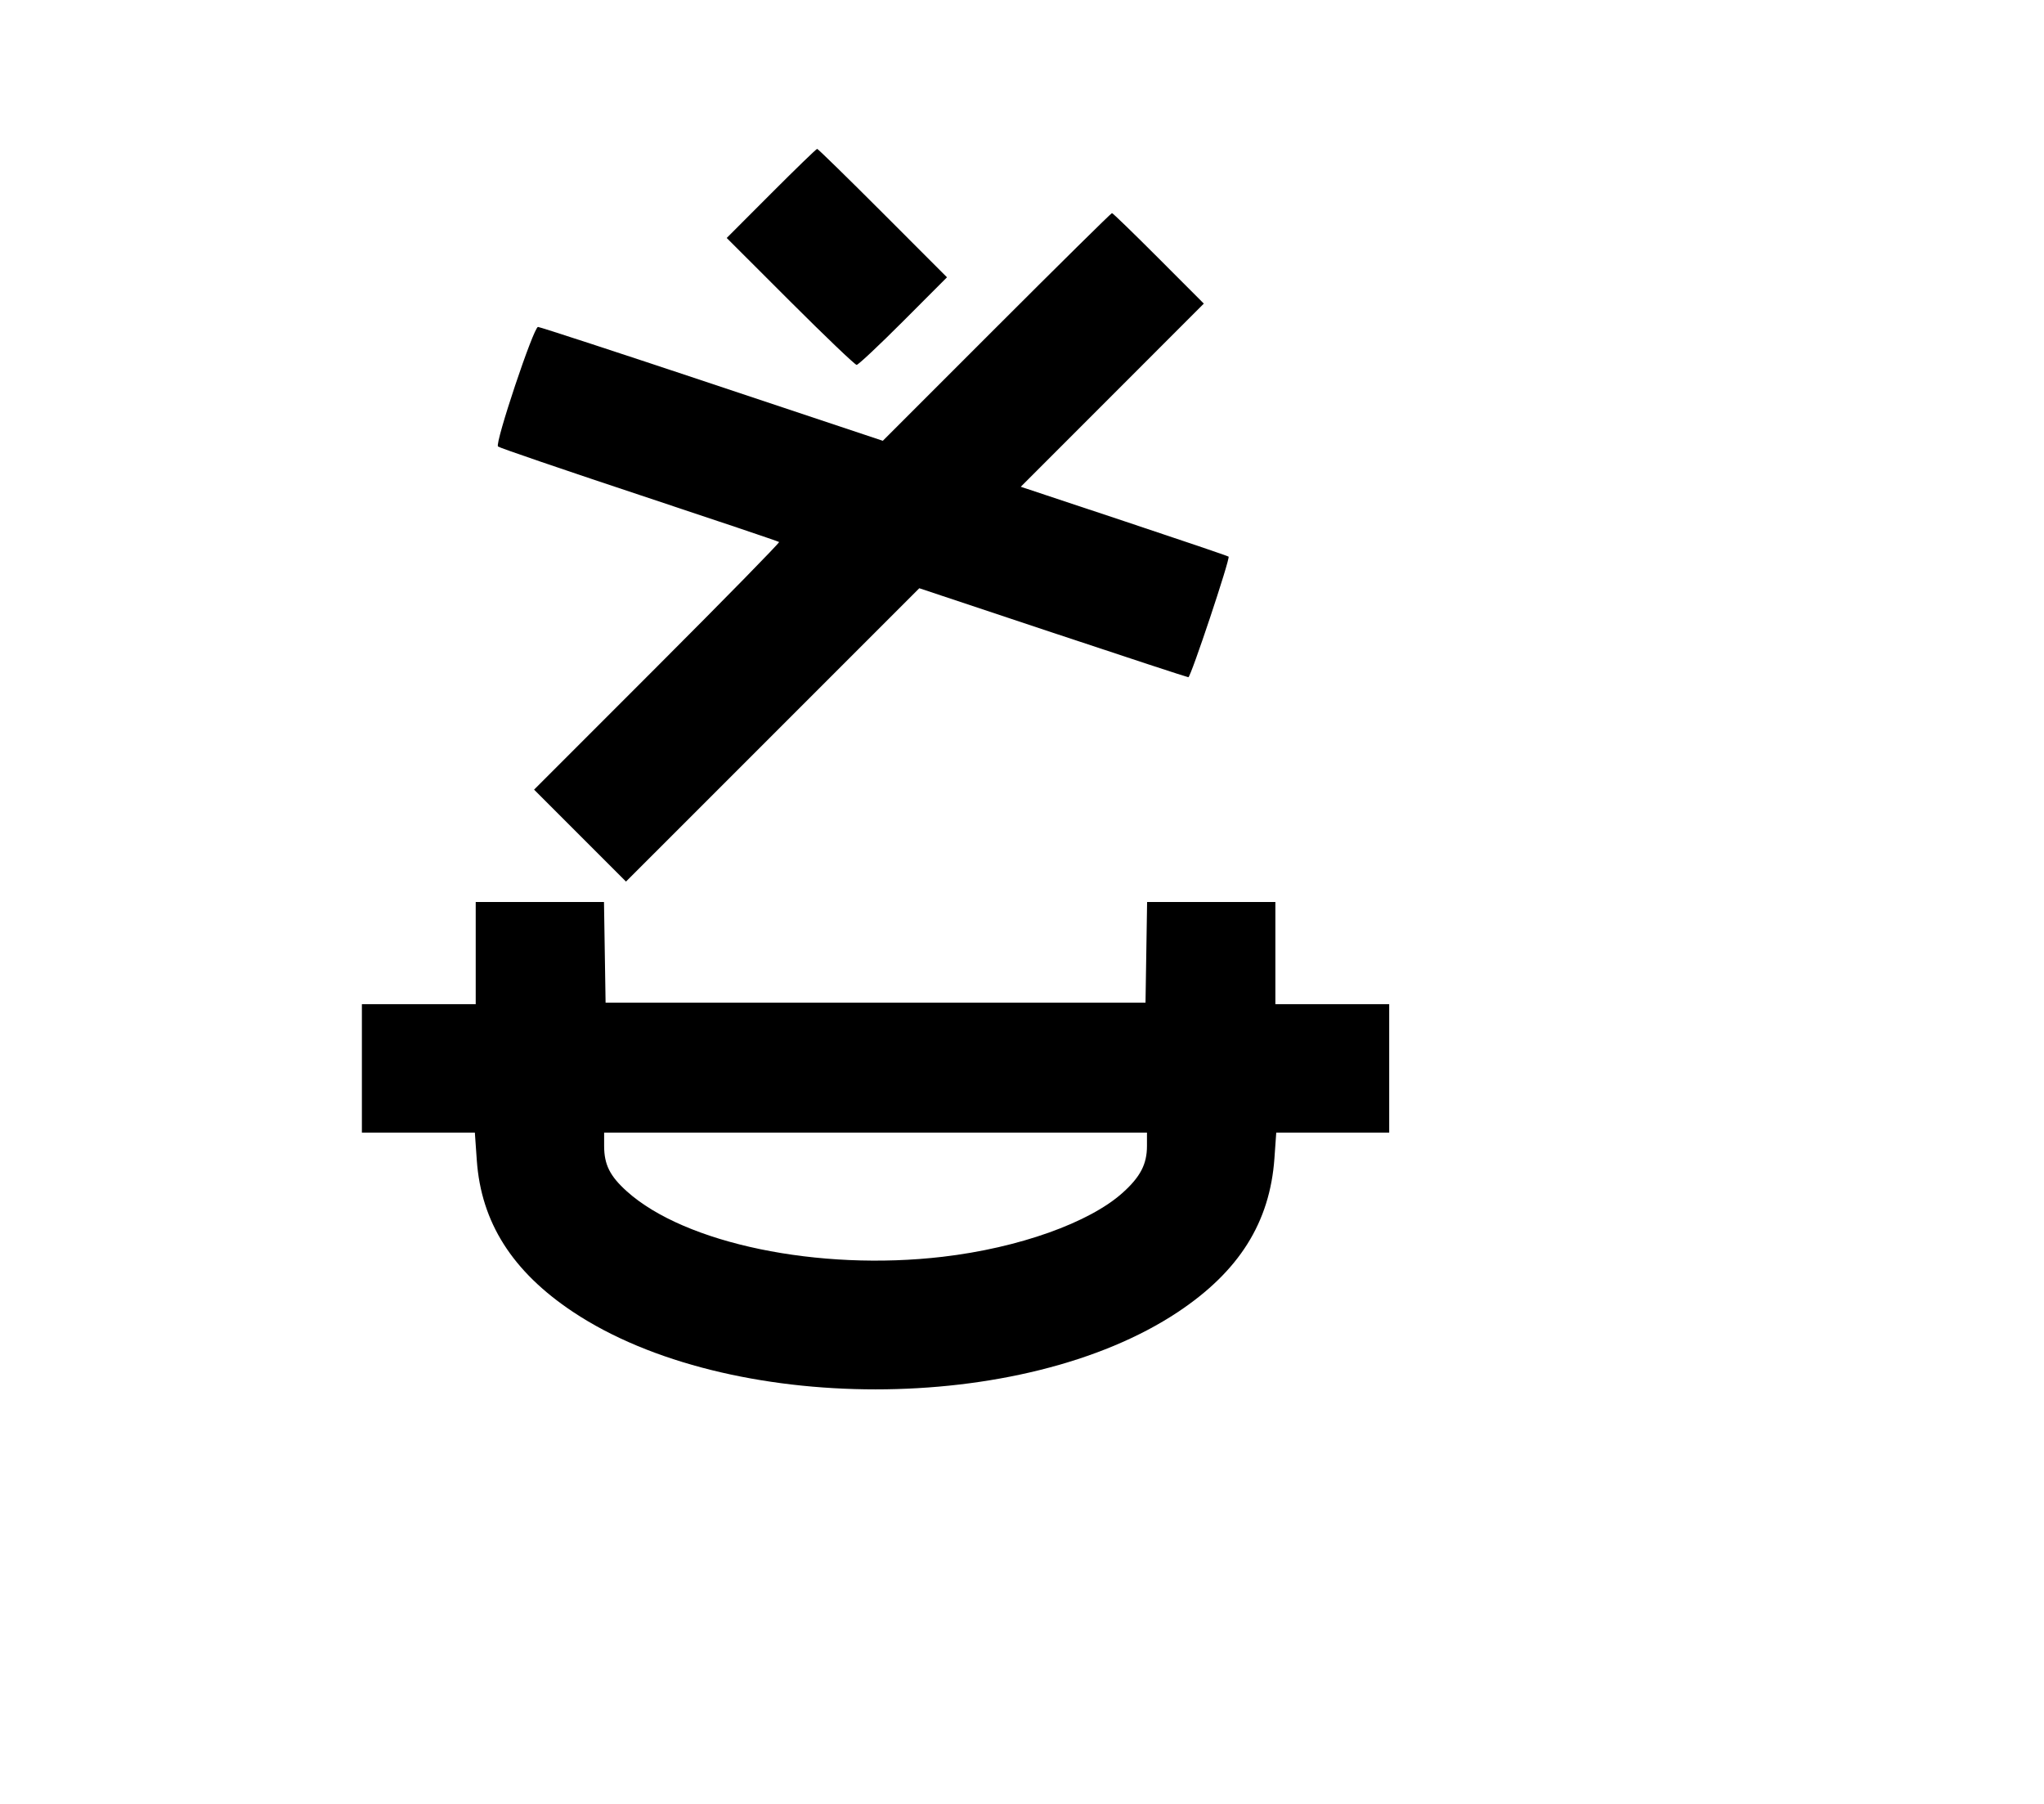
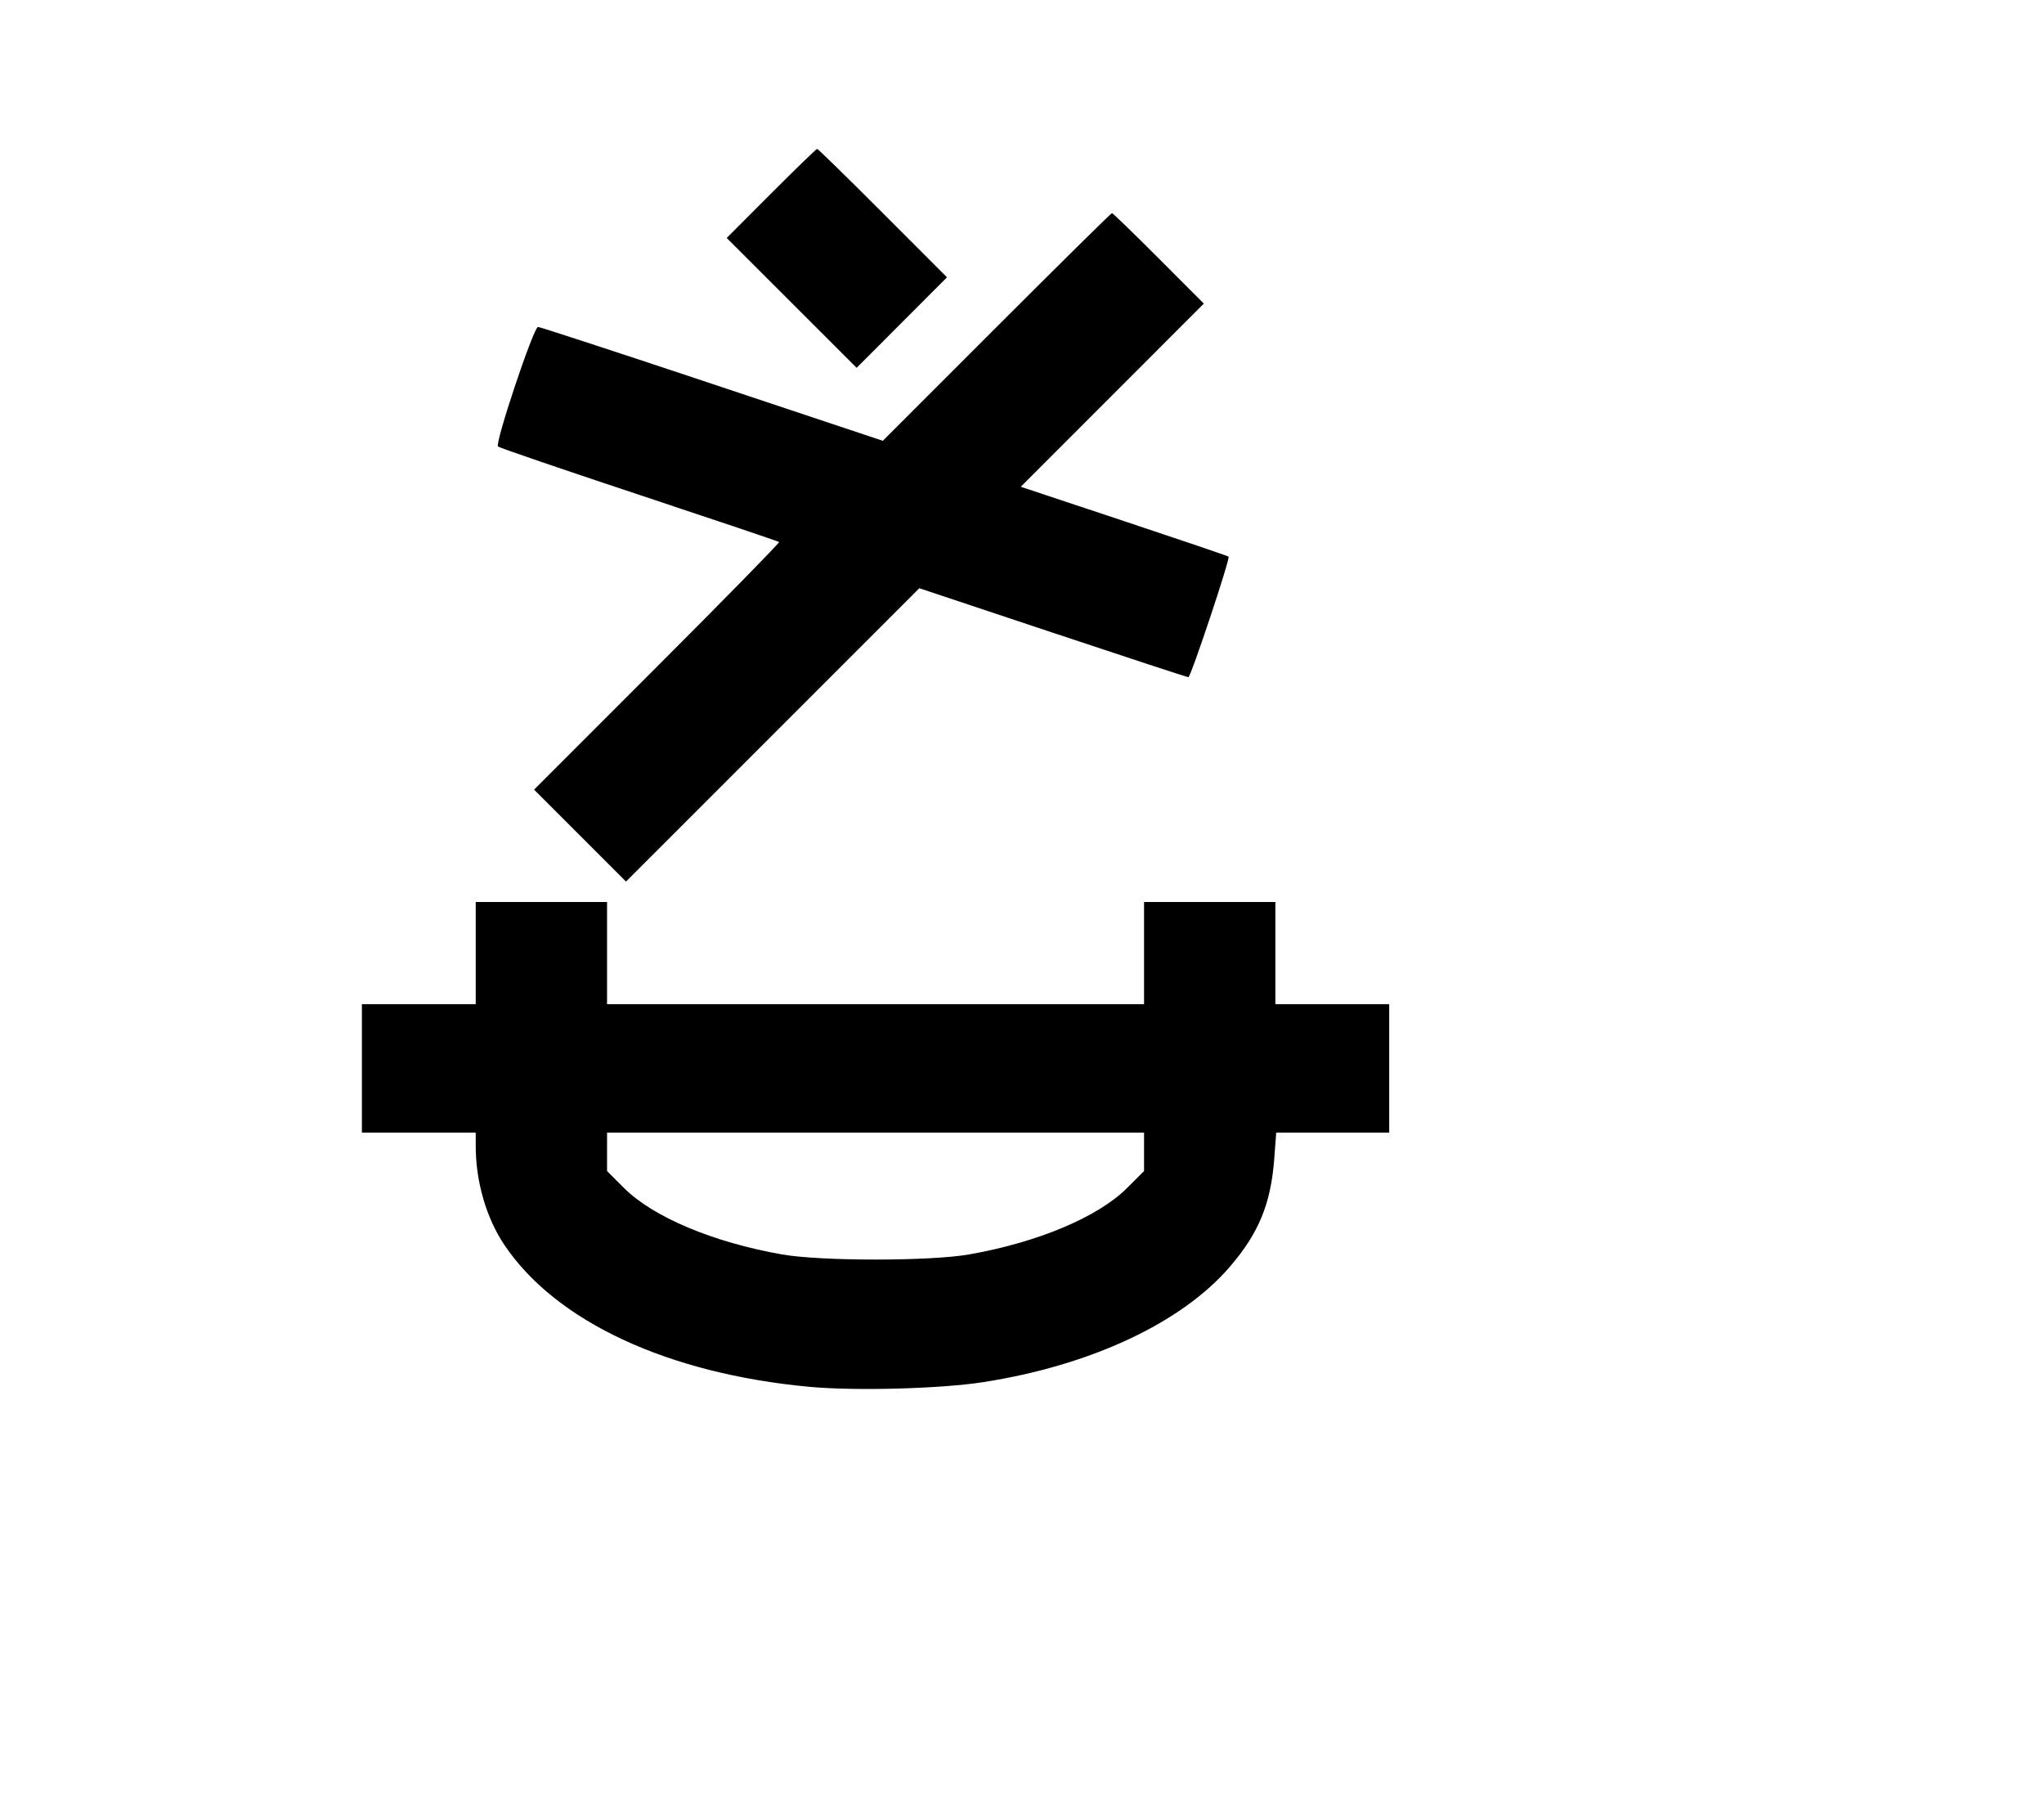
<svg xmlns="http://www.w3.org/2000/svg" width="136mm" height="120mm" version="1.1" viewBox="0 0 600 529.412">
-   <path d="M226.374 56.765 L 213.321 69.838 231.960 88.463 C 242.211 98.706,250.986 107.087,251.459 107.087 C 251.932 107.088,258.093 101.304,265.150 94.235 L 277.981 81.383 259.150 62.537 C 248.793 52.172,240.118 43.692,239.873 43.692 C 239.628 43.692,233.553 49.575,226.374 56.765 M292.559 95.952 L 259.146 129.365 209.040 112.658 C 181.482 103.469,158.481 95.950,157.926 95.950 C 156.638 95.950,145.198 130.142,146.185 131.043 C 146.592 131.414,165.236 137.794,187.617 145.221 C 209.999 152.648,228.486 158.879,228.701 159.069 C 228.916 159.259,212.821 175.688,192.934 195.579 L 156.776 231.744 170.266 245.234 L 183.756 258.724 226.805 215.680 L 269.855 172.637 309.062 185.696 C 330.626 192.878,348.525 198.754,348.838 198.754 C 349.547 198.754,361.189 163.845,360.641 163.360 C 360.422 163.166,346.606 158.474,329.940 152.932 L 299.638 142.857 326.506 115.980 L 353.373 89.102 340.113 75.821 C 332.819 68.516,326.654 62.539,326.412 62.539 C 326.170 62.539,310.936 77.575,292.559 95.952 M139.642 279.713 L 139.642 294.705 122.936 294.705 L 106.231 294.705 106.231 313.552 L 106.231 332.400 122.810 332.400 L 139.389 332.400 139.962 340.549 C 141.242 358.759,150.399 373.173,168.221 385.031 C 213.755 415.328,300.265 415.328,345.799 385.031 C 363.757 373.082,372.765 358.733,374.098 339.953 L 374.634 332.400 391.212 332.400 L 407.789 332.400 407.789 313.552 L 407.789 294.705 391.084 294.705 L 374.378 294.705 374.378 279.713 L 374.378 264.720 355.551 264.720 L 336.724 264.720 336.489 279.498 L 336.255 294.276 257.010 294.276 L 177.765 294.276 177.531 279.498 L 177.296 264.720 158.469 264.720 L 139.642 264.720 139.642 279.713 M336.683 336.339 C 336.683 341.653,334.746 345.379,329.559 350.042 C 319.756 358.856,299.031 366.229,276.719 368.841 C 240.270 373.108,201.087 364.991,184.006 349.634 C 179.019 345.149,177.337 341.783,177.337 336.282 L 177.337 332.400 257.010 332.400 L 336.683 332.400 336.683 336.339 " stroke="none" fill-rule="evenodd" fill="black" />
+   <path d="M226.374 56.765 L 213.321 69.838 232.390 88.893 L 251.459 107.948 264.720 94.666 L 277.981 81.383 259.150 62.538 C 248.793 52.172,240.118 43.692,239.873 43.692 C 239.628 43.692,233.553 49.575,226.374 56.765 M292.559 95.952 L 259.146 129.365 209.040 112.658 C 181.482 103.469,158.481 95.950,157.926 95.950 C 156.638 95.950,145.198 130.142,146.185 131.043 C 146.592 131.414,165.236 137.794,187.617 145.221 C 209.999 152.648,228.486 158.879,228.701 159.069 C 228.916 159.259,212.821 175.688,192.934 195.579 L 156.776 231.744 170.266 245.234 L 183.756 258.724 226.805 215.680 L 269.855 172.637 309.062 185.696 C 330.626 192.878,348.525 198.754,348.838 198.754 C 349.547 198.754,361.189 163.845,360.641 163.360 C 360.422 163.166,346.606 158.474,329.940 152.932 L 299.638 142.857 326.506 115.980 L 353.373 89.102 340.113 75.821 C 332.819 68.516,326.654 62.539,326.412 62.539 C 326.170 62.539,310.936 77.575,292.559 95.952 M139.642 279.713 L 139.642 294.705 122.936 294.705 L 106.231 294.705 106.231 313.552 L 106.231 332.400 122.936 332.400 L 139.642 332.400 139.649 336.469 C 139.665 346.838,142.772 357.508,148.072 365.391 C 163.194 387.888,196.114 403.180,237.673 407.013 C 251.115 408.253,276.061 407.580,288.576 405.639 C 320.179 400.739,346.955 388.199,361.099 371.675 C 369.528 361.827,373.051 353.239,374.041 340.122 L 374.624 332.400 391.206 332.400 L 407.789 332.400 407.789 313.552 L 407.789 294.705 391.084 294.705 L 374.378 294.705 374.378 279.713 L 374.378 264.720 355.102 264.720 L 335.826 264.720 335.826 279.713 L 335.826 294.705 257.010 294.705 L 178.194 294.705 178.194 279.713 L 178.194 264.720 158.918 264.720 L 139.642 264.720 139.642 279.713 M335.826 338.037 L 335.826 343.674 330.850 348.650 C 322.318 357.182,304.620 364.621,284.435 368.158 C 273.021 370.159,240.999 370.159,229.585 368.158 C 209.400 364.621,191.702 357.182,183.170 348.650 L 178.194 343.674 178.194 338.037 L 178.194 332.400 257.010 332.400 L 335.826 332.400 335.826 338.037 " stroke="none" fill-rule="evenodd" fill="black" />
</svg>
